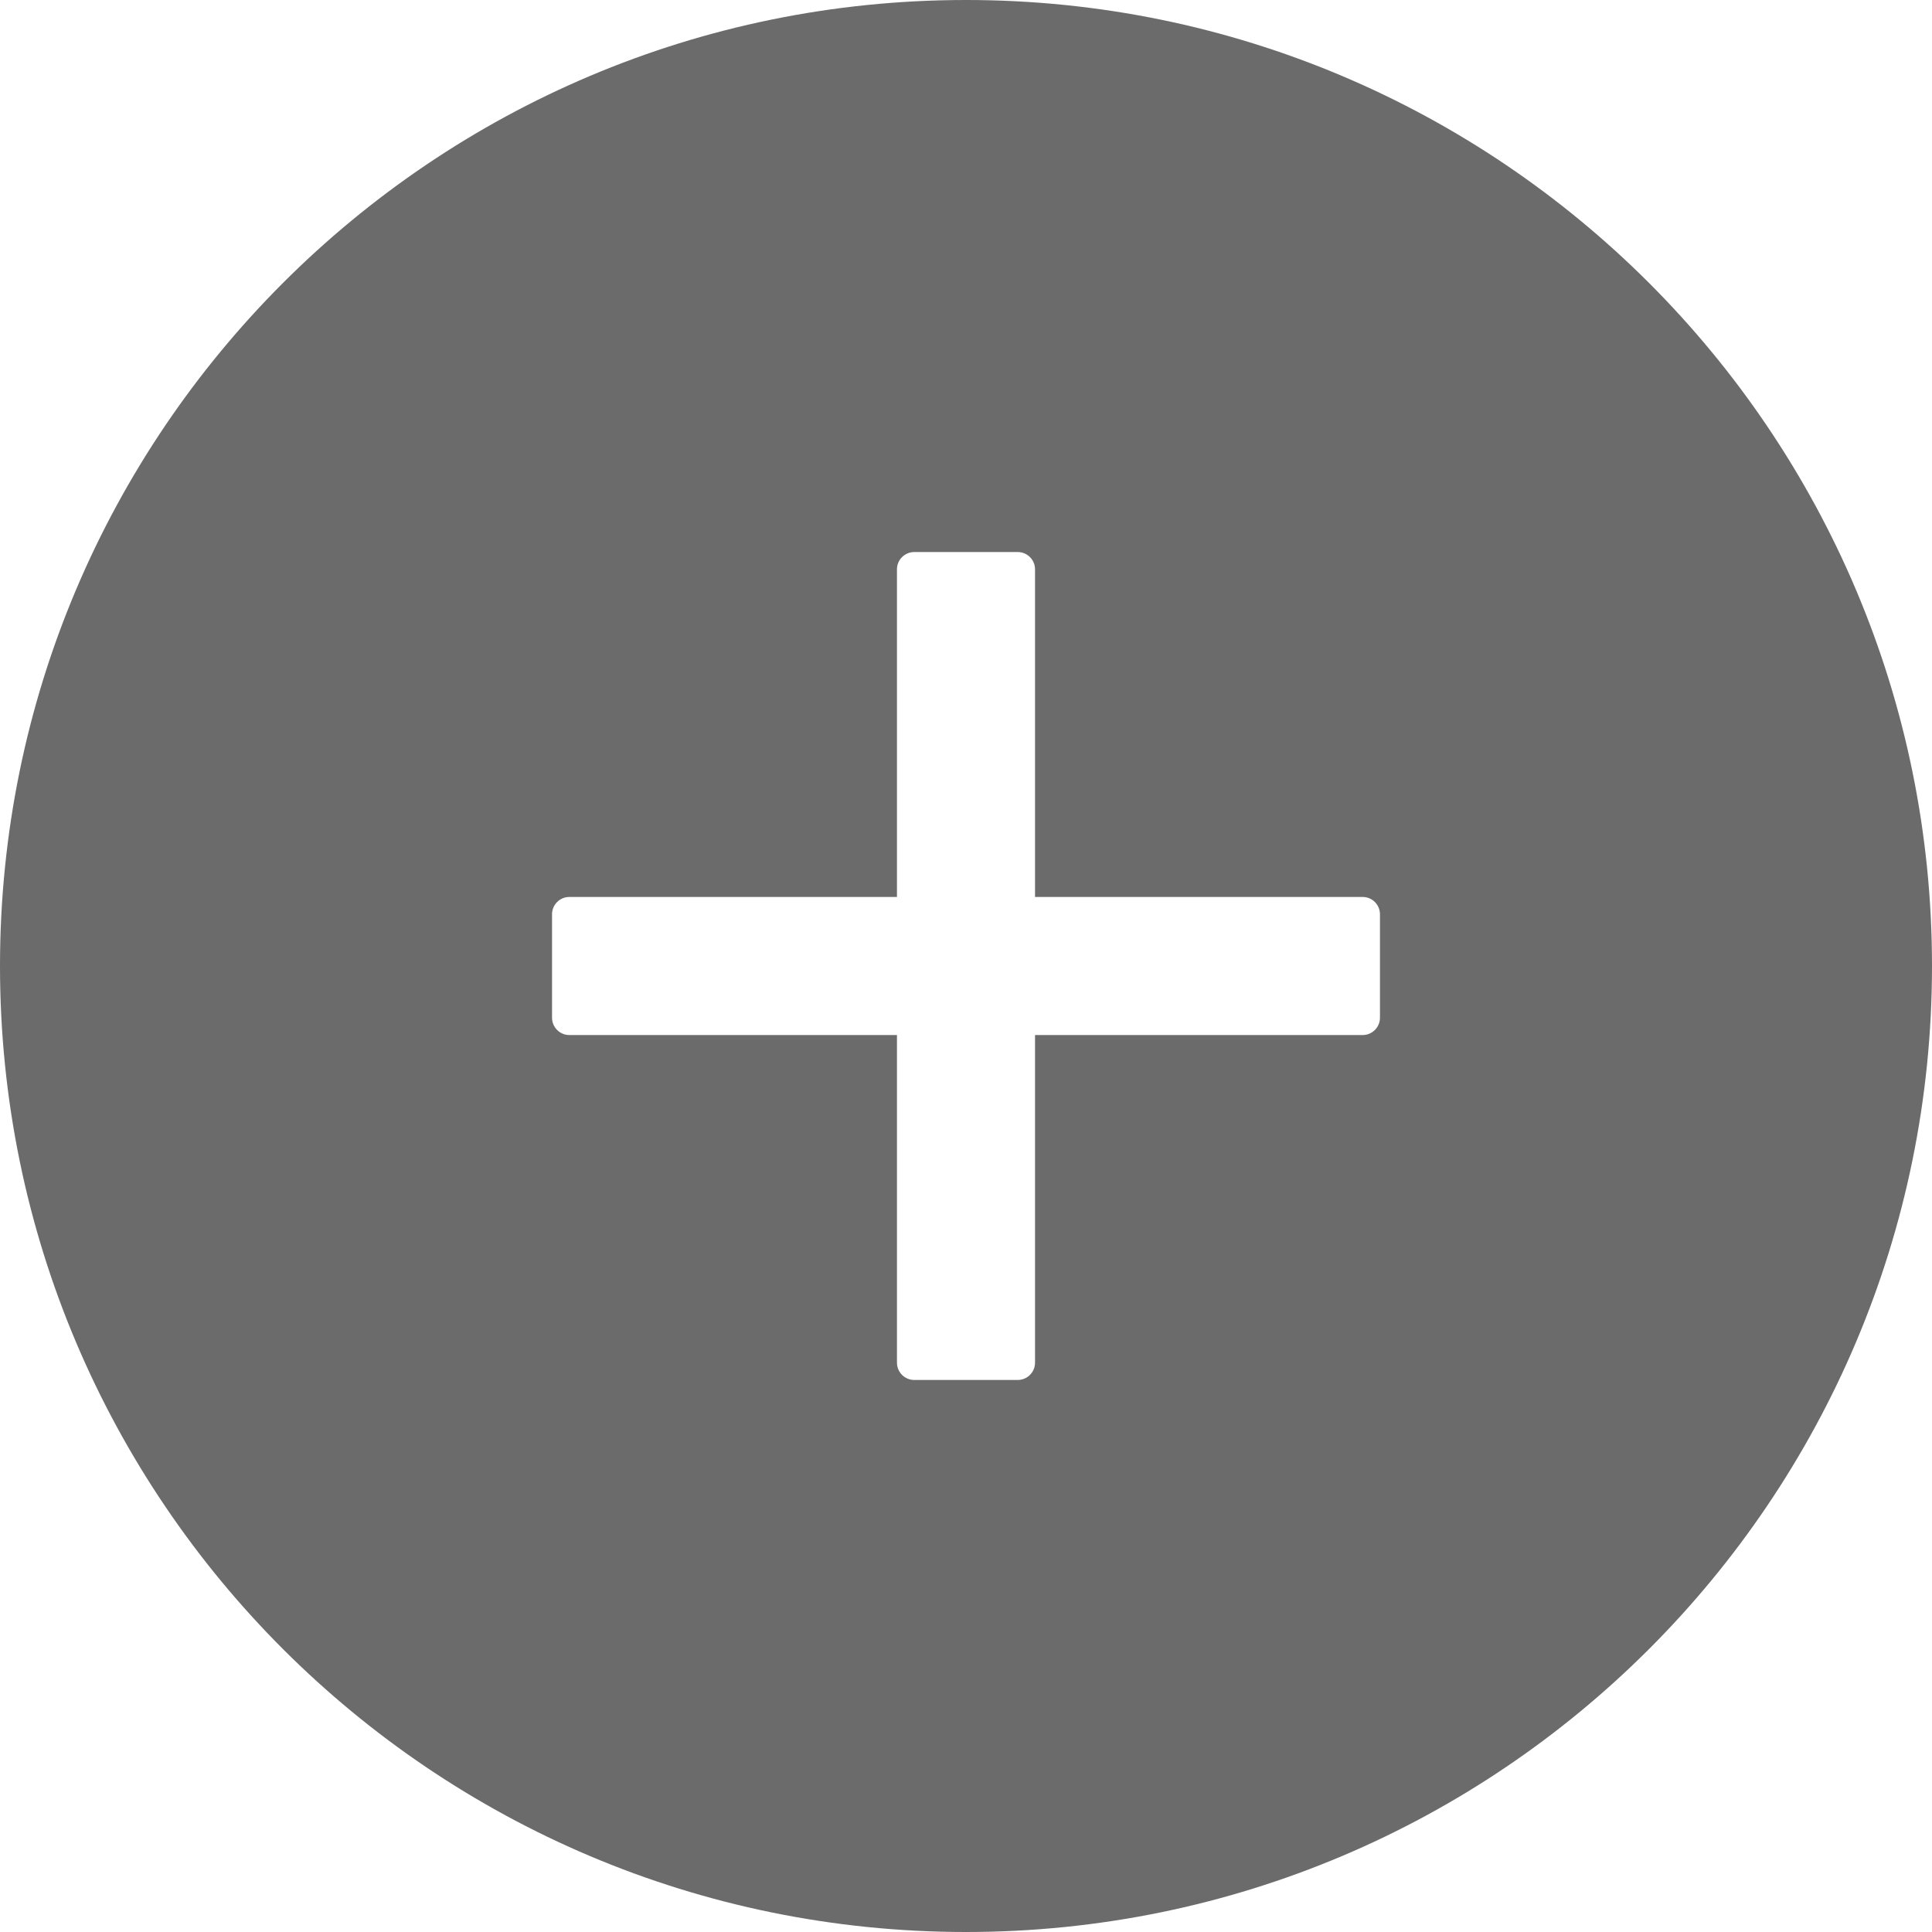
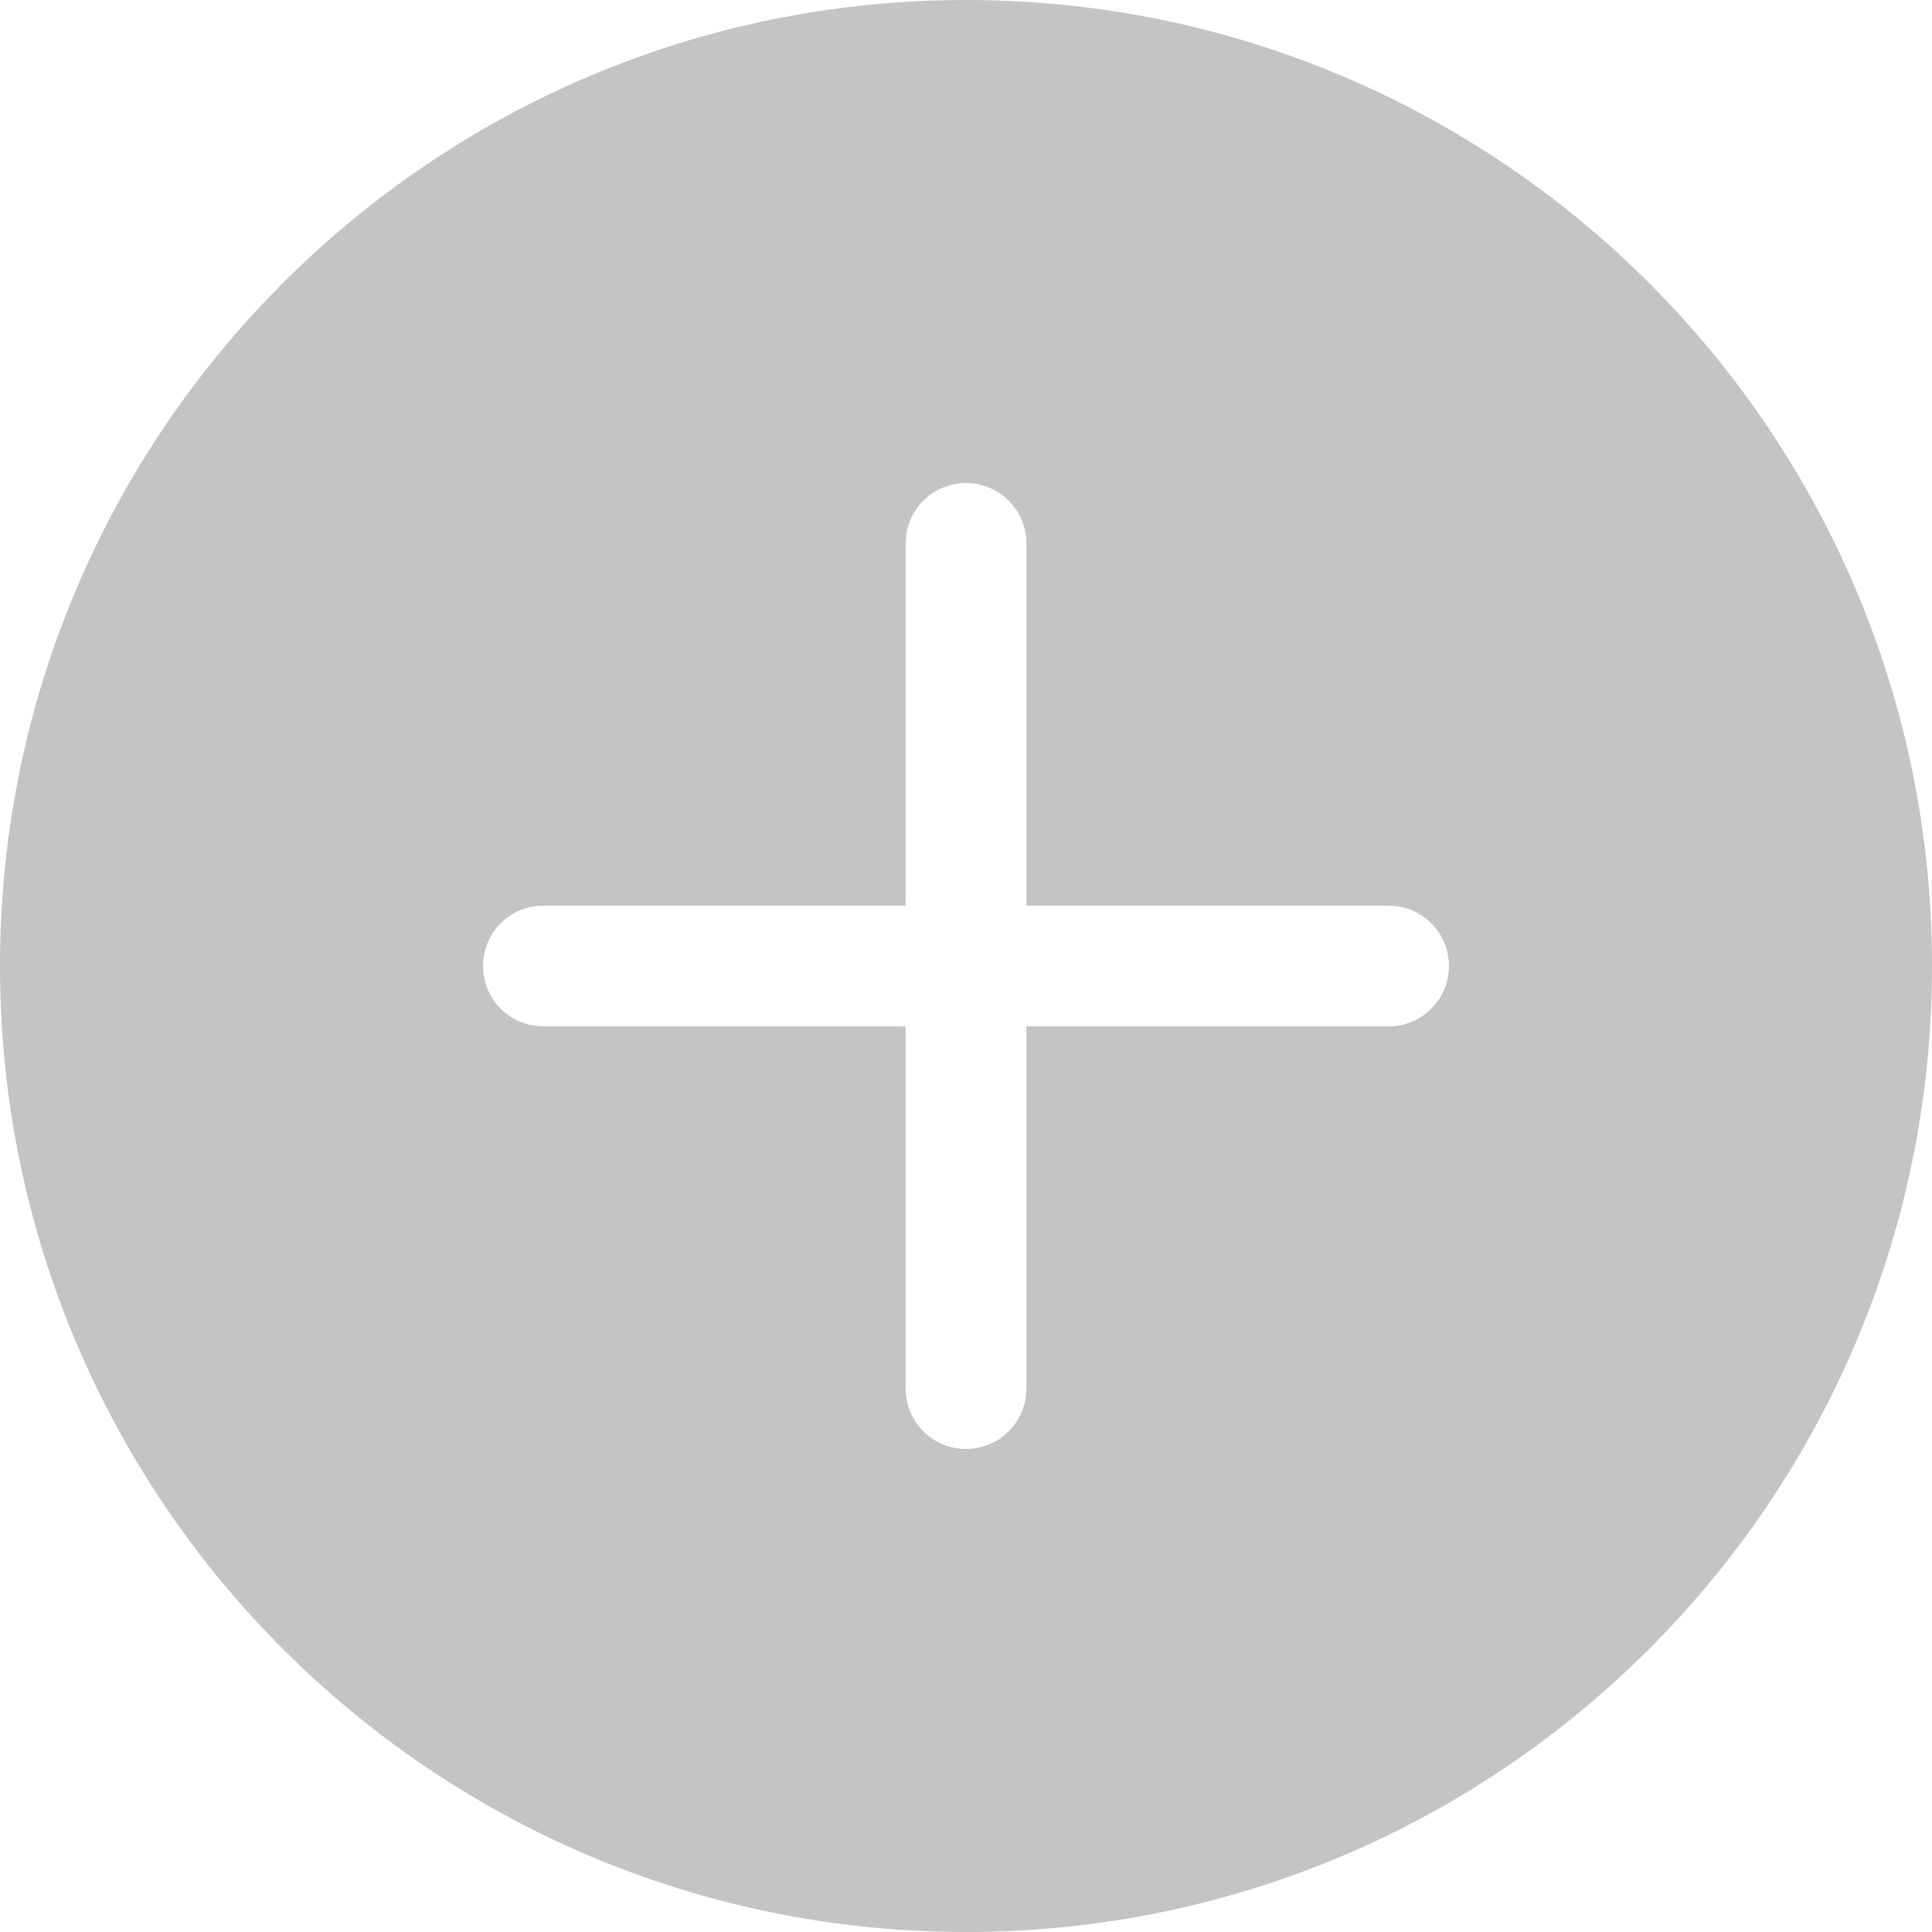
- <svg xmlns="http://www.w3.org/2000/svg" width="26" height="26" viewBox="0 0 26 26" fill="none">
-   <path d="M13 0C5.821 0 0 5.821 0 13C0 20.179 5.821 26 13 26C20.179 26 26 20.179 26 13C26 5.821 20.179 0 13 0ZM18.571 13.696C18.571 13.824 18.467 13.929 18.339 13.929H13.929V18.339C13.929 18.467 13.824 18.571 13.696 18.571H12.304C12.176 18.571 12.071 18.467 12.071 18.339V13.929H7.661C7.533 13.929 7.429 13.824 7.429 13.696V12.304C7.429 12.176 7.533 12.071 7.661 12.071H12.071V7.661C12.071 7.533 12.176 7.429 12.304 7.429H13.696C13.824 7.429 13.929 7.533 13.929 7.661V12.071H18.339C18.467 12.071 18.571 12.176 18.571 12.304V13.696Z" fill="#6B6B6B" />
+ <svg xmlns="http://www.w3.org/2000/svg" width="24" height="24" viewBox="0 0 24 24" fill="none">
+   <path d="M12 0C18.627 0 24 5.373 24 12C24 18.627 18.627 24 12 24C5.373 24 0 18.627 0 12C0 5.373 5.373 0 12 0ZM12 6C11.819 6 11.644 6.066 11.507 6.185C11.37 6.304 11.282 6.468 11.257 6.648L11.25 6.75V11.25H6.75C6.56 11.25 6.377 11.322 6.238 11.452C6.099 11.582 6.015 11.759 6.002 11.949C5.989 12.139 6.049 12.326 6.168 12.473C6.288 12.621 6.46 12.717 6.648 12.743L6.75 12.75H11.25V17.25C11.25 17.44 11.322 17.623 11.452 17.762C11.582 17.901 11.759 17.985 11.949 17.998C12.139 18.011 12.326 17.951 12.473 17.832C12.621 17.712 12.717 17.54 12.743 17.352L12.75 17.25V12.75H17.25C17.44 12.75 17.623 12.678 17.762 12.548C17.901 12.418 17.985 12.241 17.998 12.051C18.011 11.861 17.951 11.674 17.832 11.527C17.712 11.379 17.54 11.283 17.352 11.257L17.25 11.25H12.75V6.75C12.75 6.551 12.671 6.36 12.53 6.22C12.39 6.079 12.199 6 12 6V6Z" fill="#C4C4C4" />
</svg>
